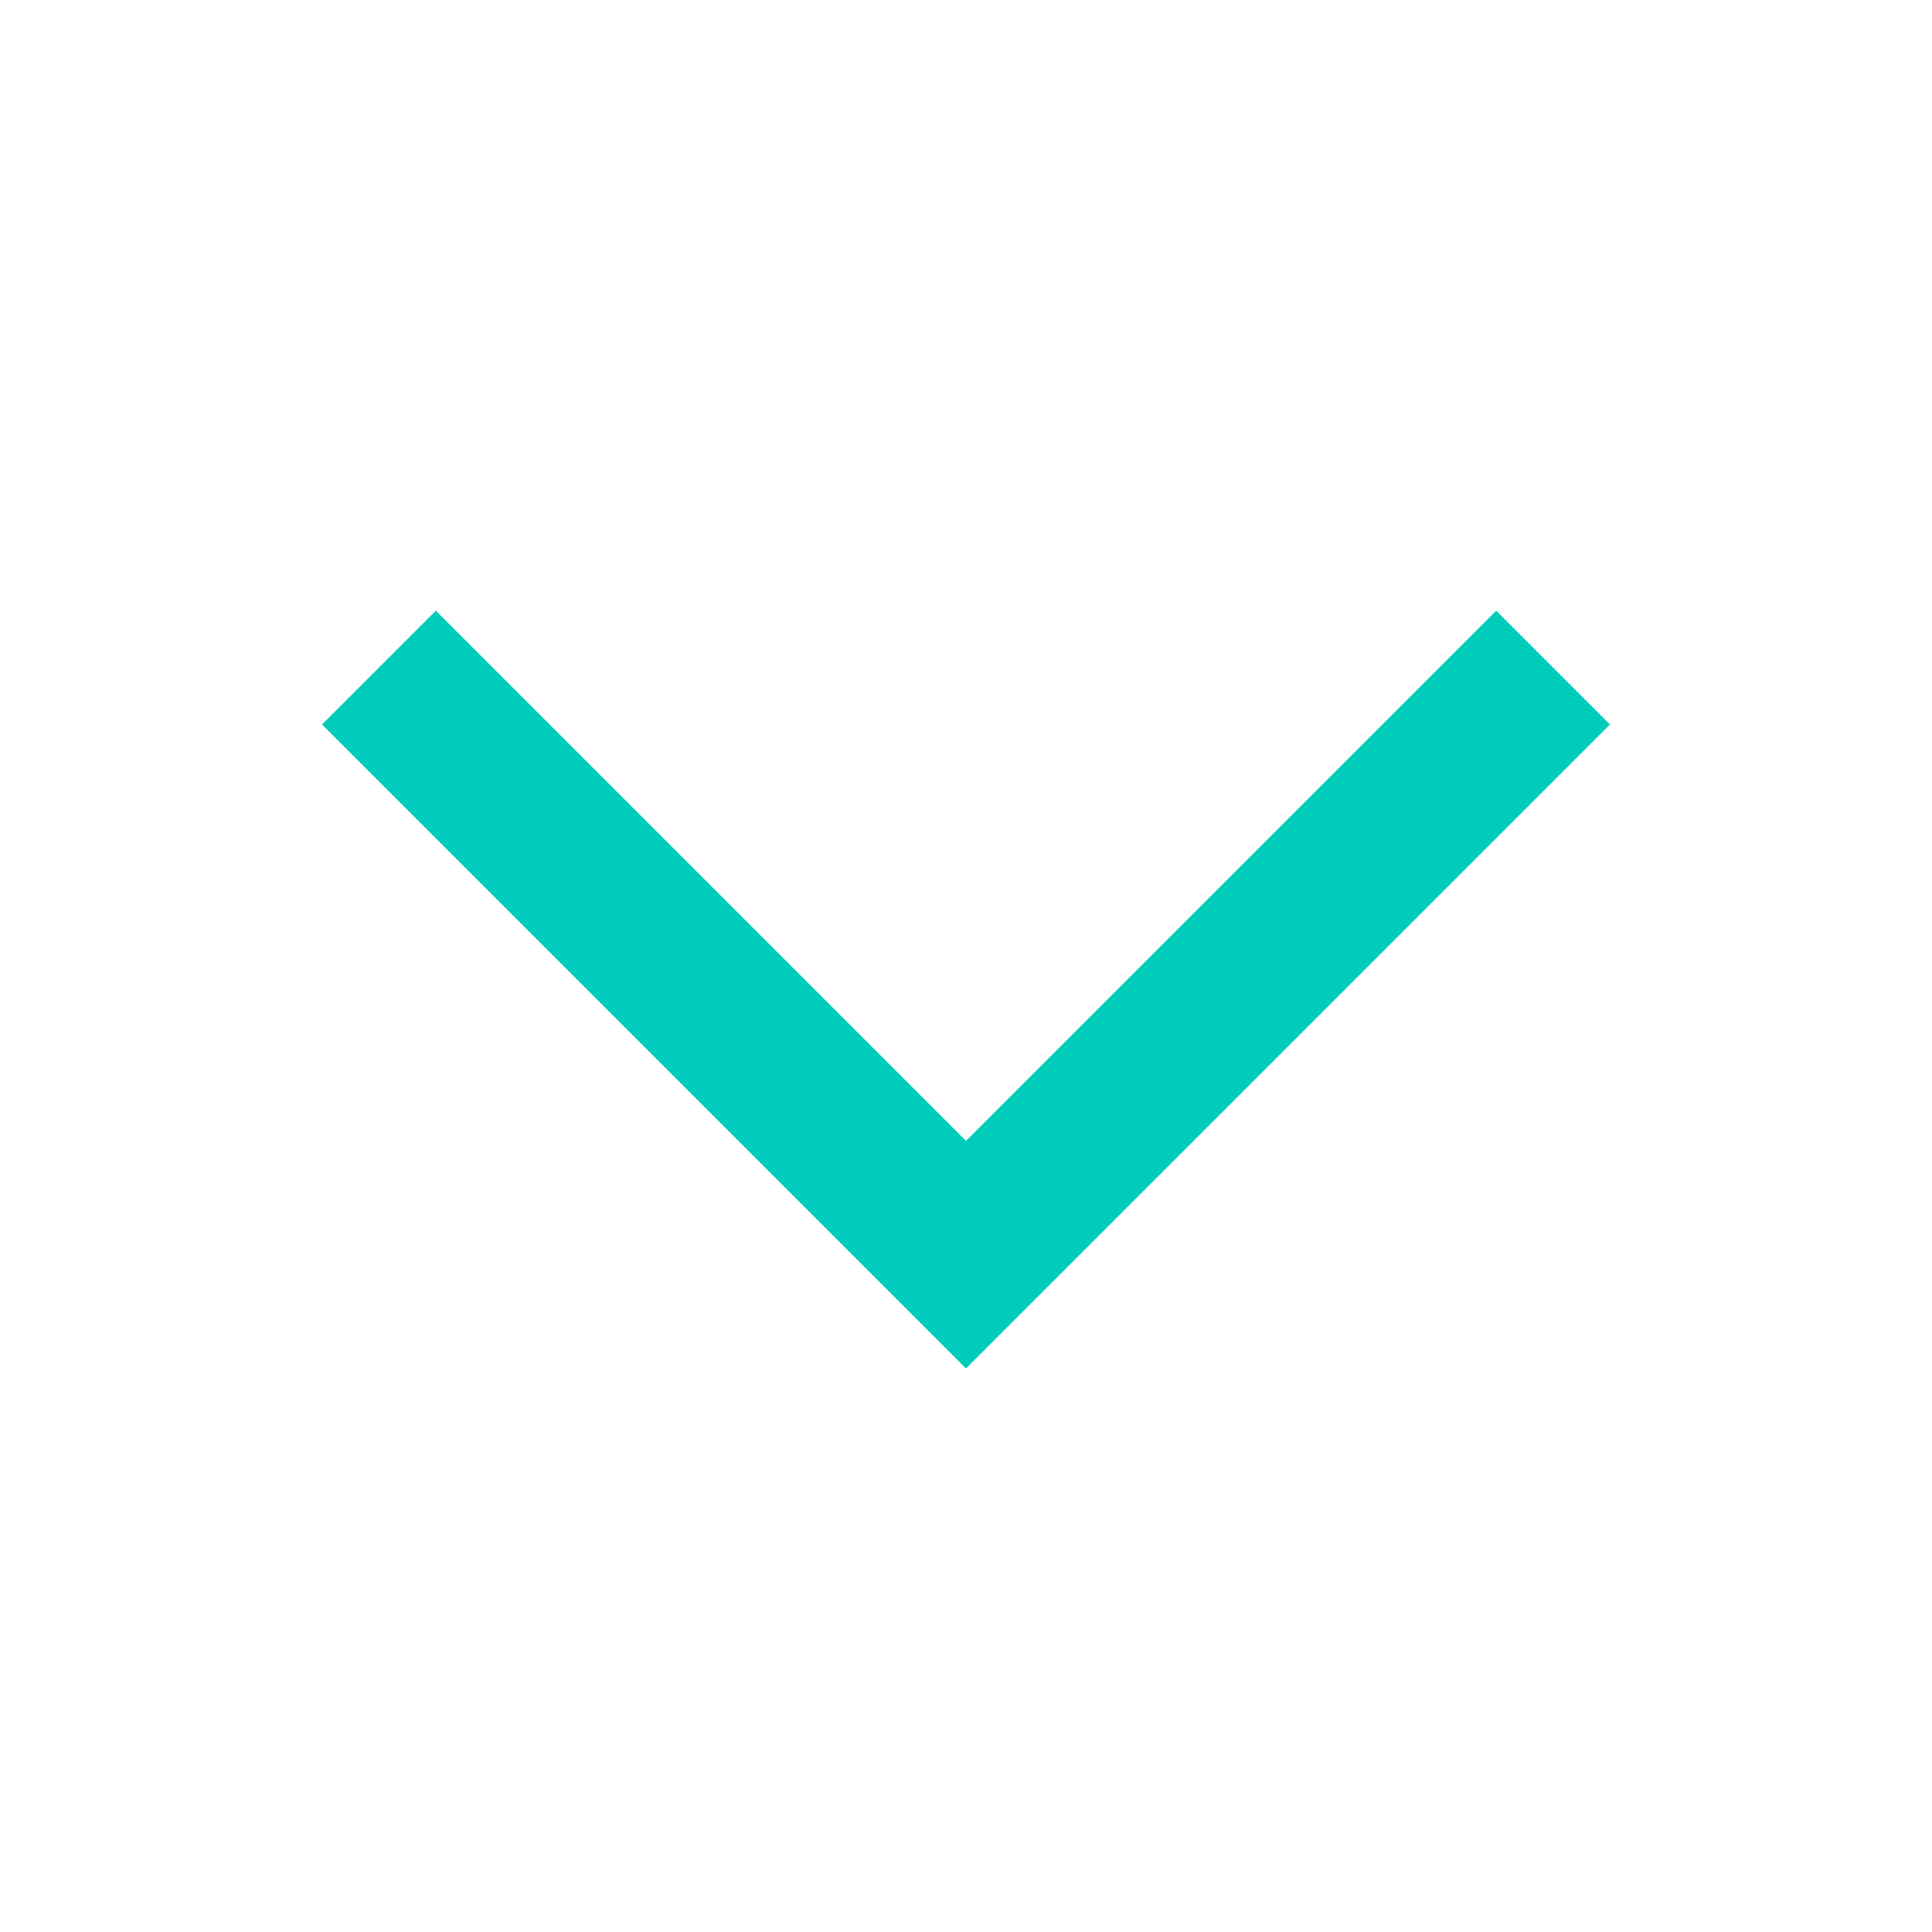
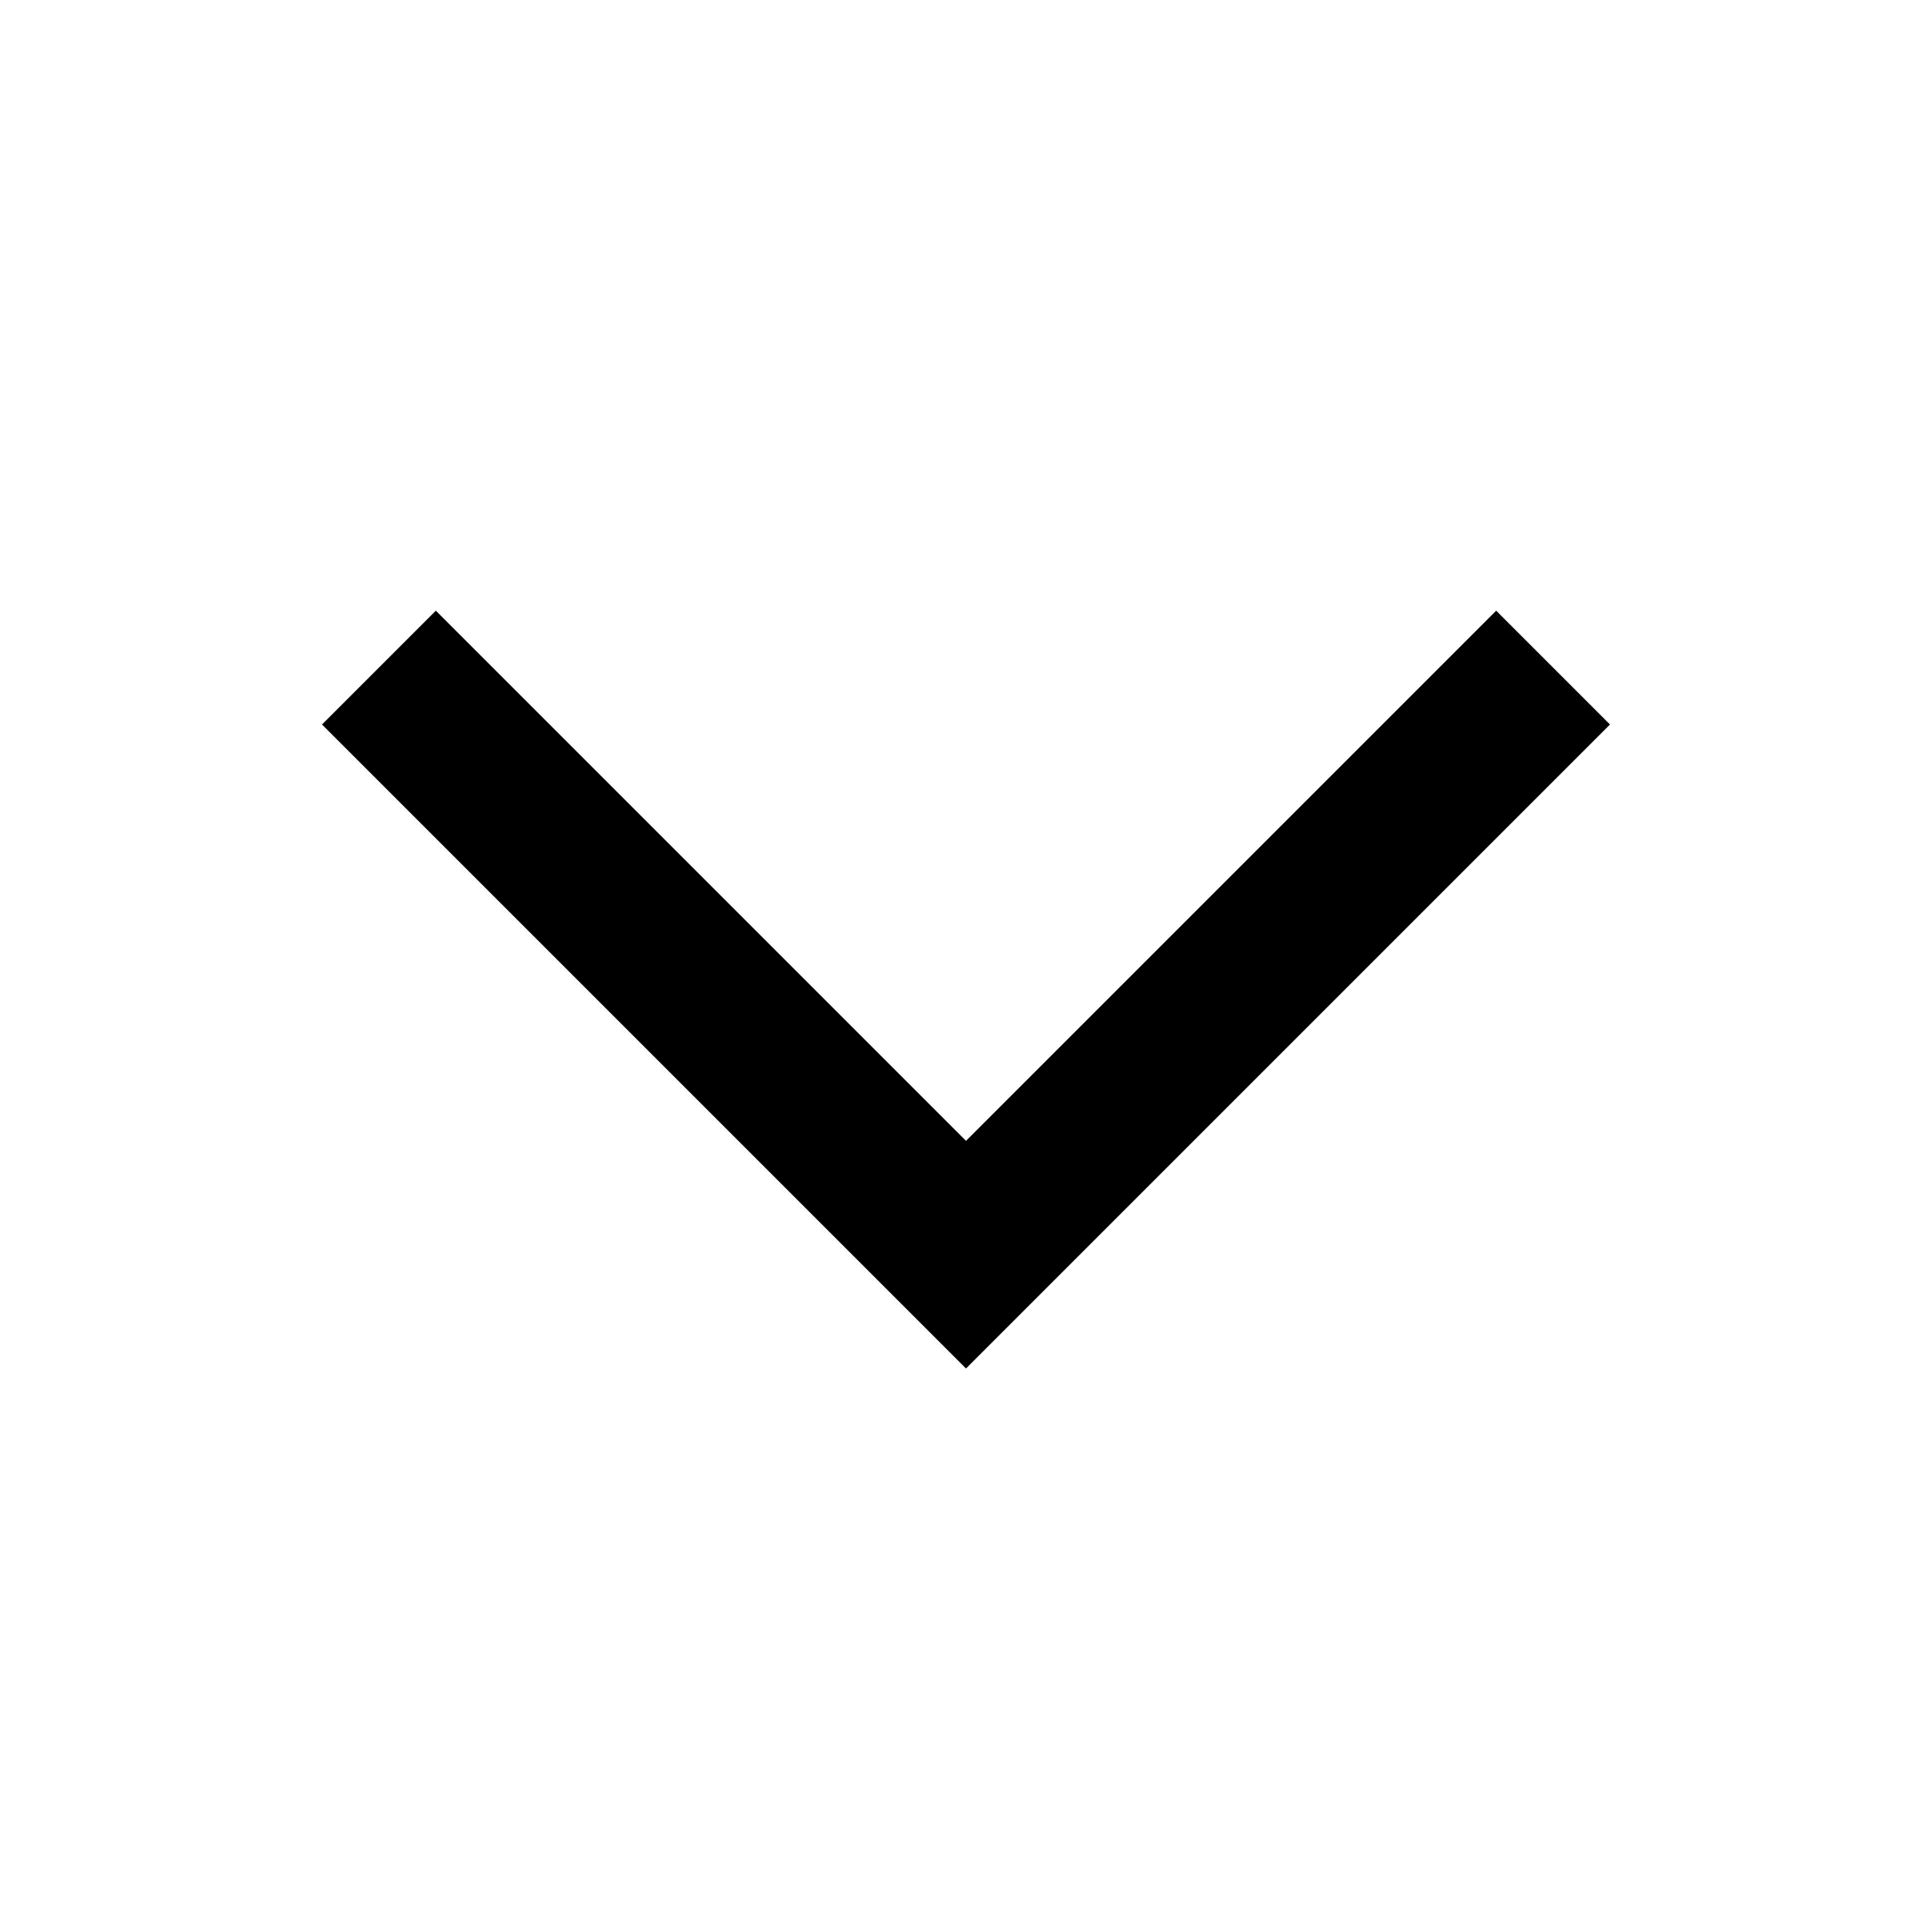
- <svg xmlns="http://www.w3.org/2000/svg" width="800px" height="800px" viewBox="0 0 24 24" fill="#00ccbc">
+ <svg xmlns="http://www.w3.org/2000/svg" width="64px" height="64px" viewBox="0 0 24 24" fill="#000000">
  <g id="SVGRepo_bgCarrier" stroke-width="0" />
  <g id="SVGRepo_tracerCarrier" stroke-linecap="round" stroke-linejoin="round" />
  <g id="SVGRepo_iconCarrier">
    <rect x="0" fill="none" width="24" height="24" />
    <g>
      <path d="M20 9l-8 8-8-8 1.414-1.414L12 14.172l6.586-6.586" />
    </g>
  </g>
</svg>
